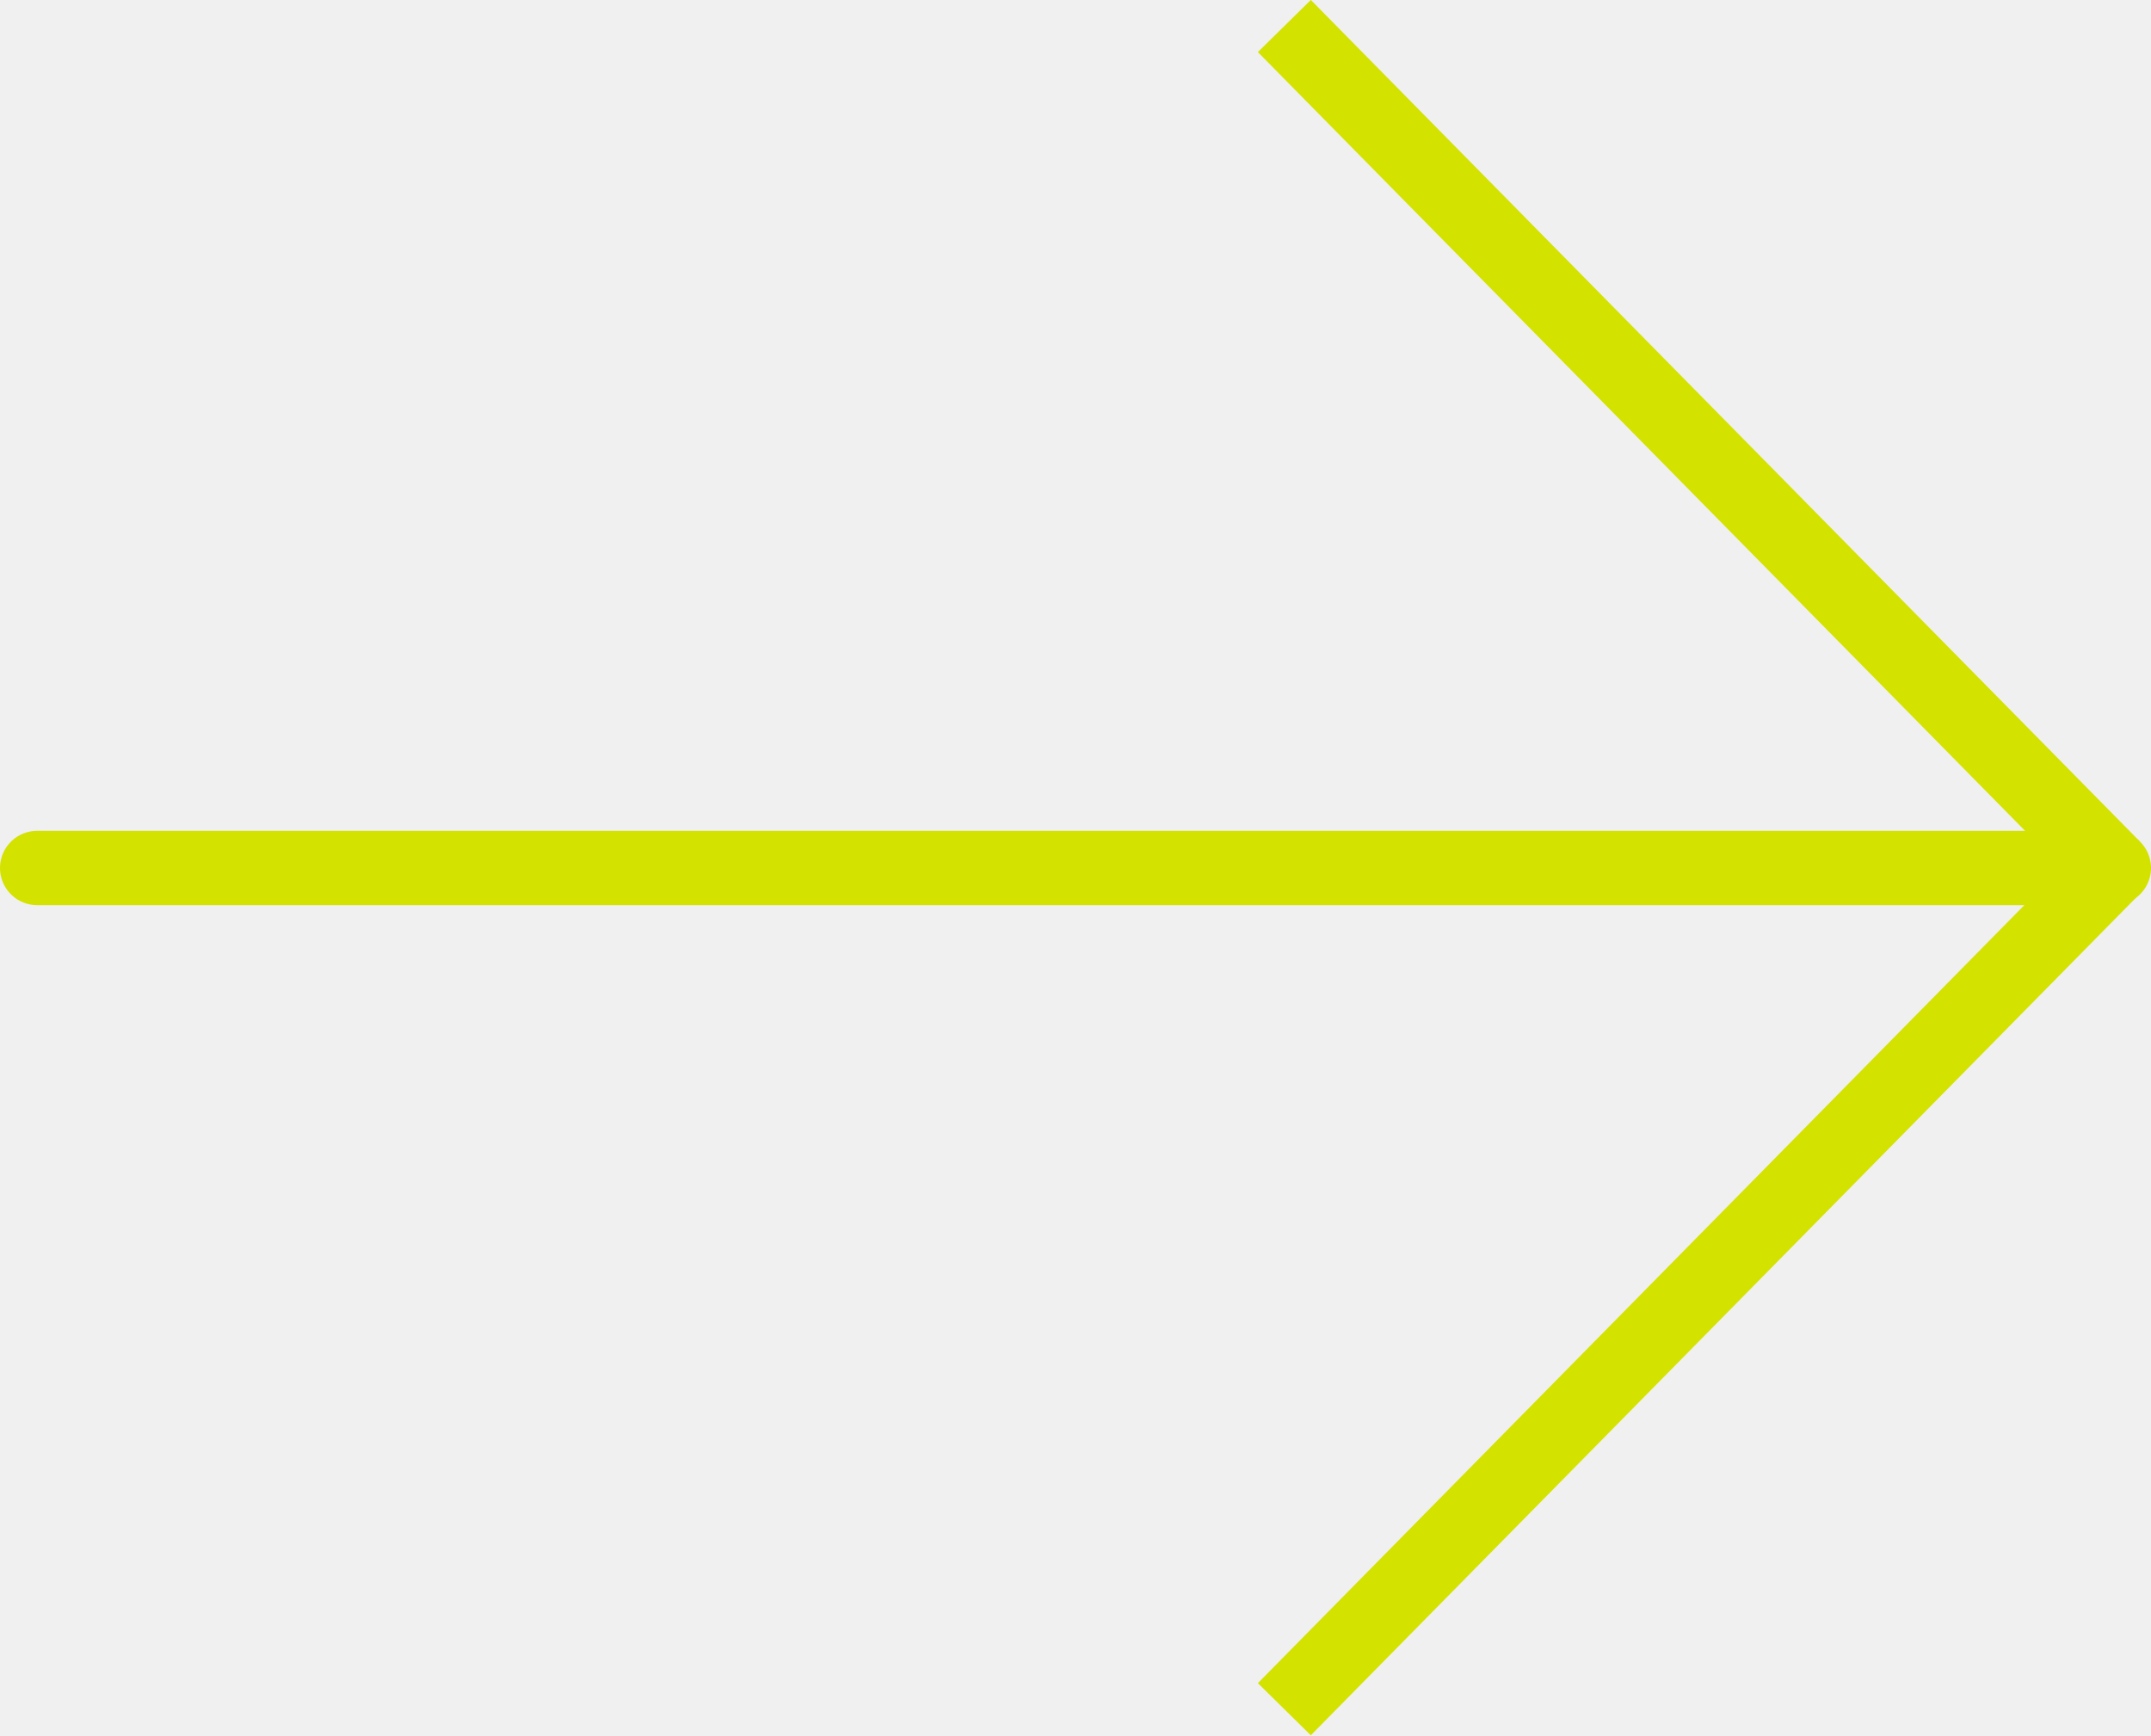
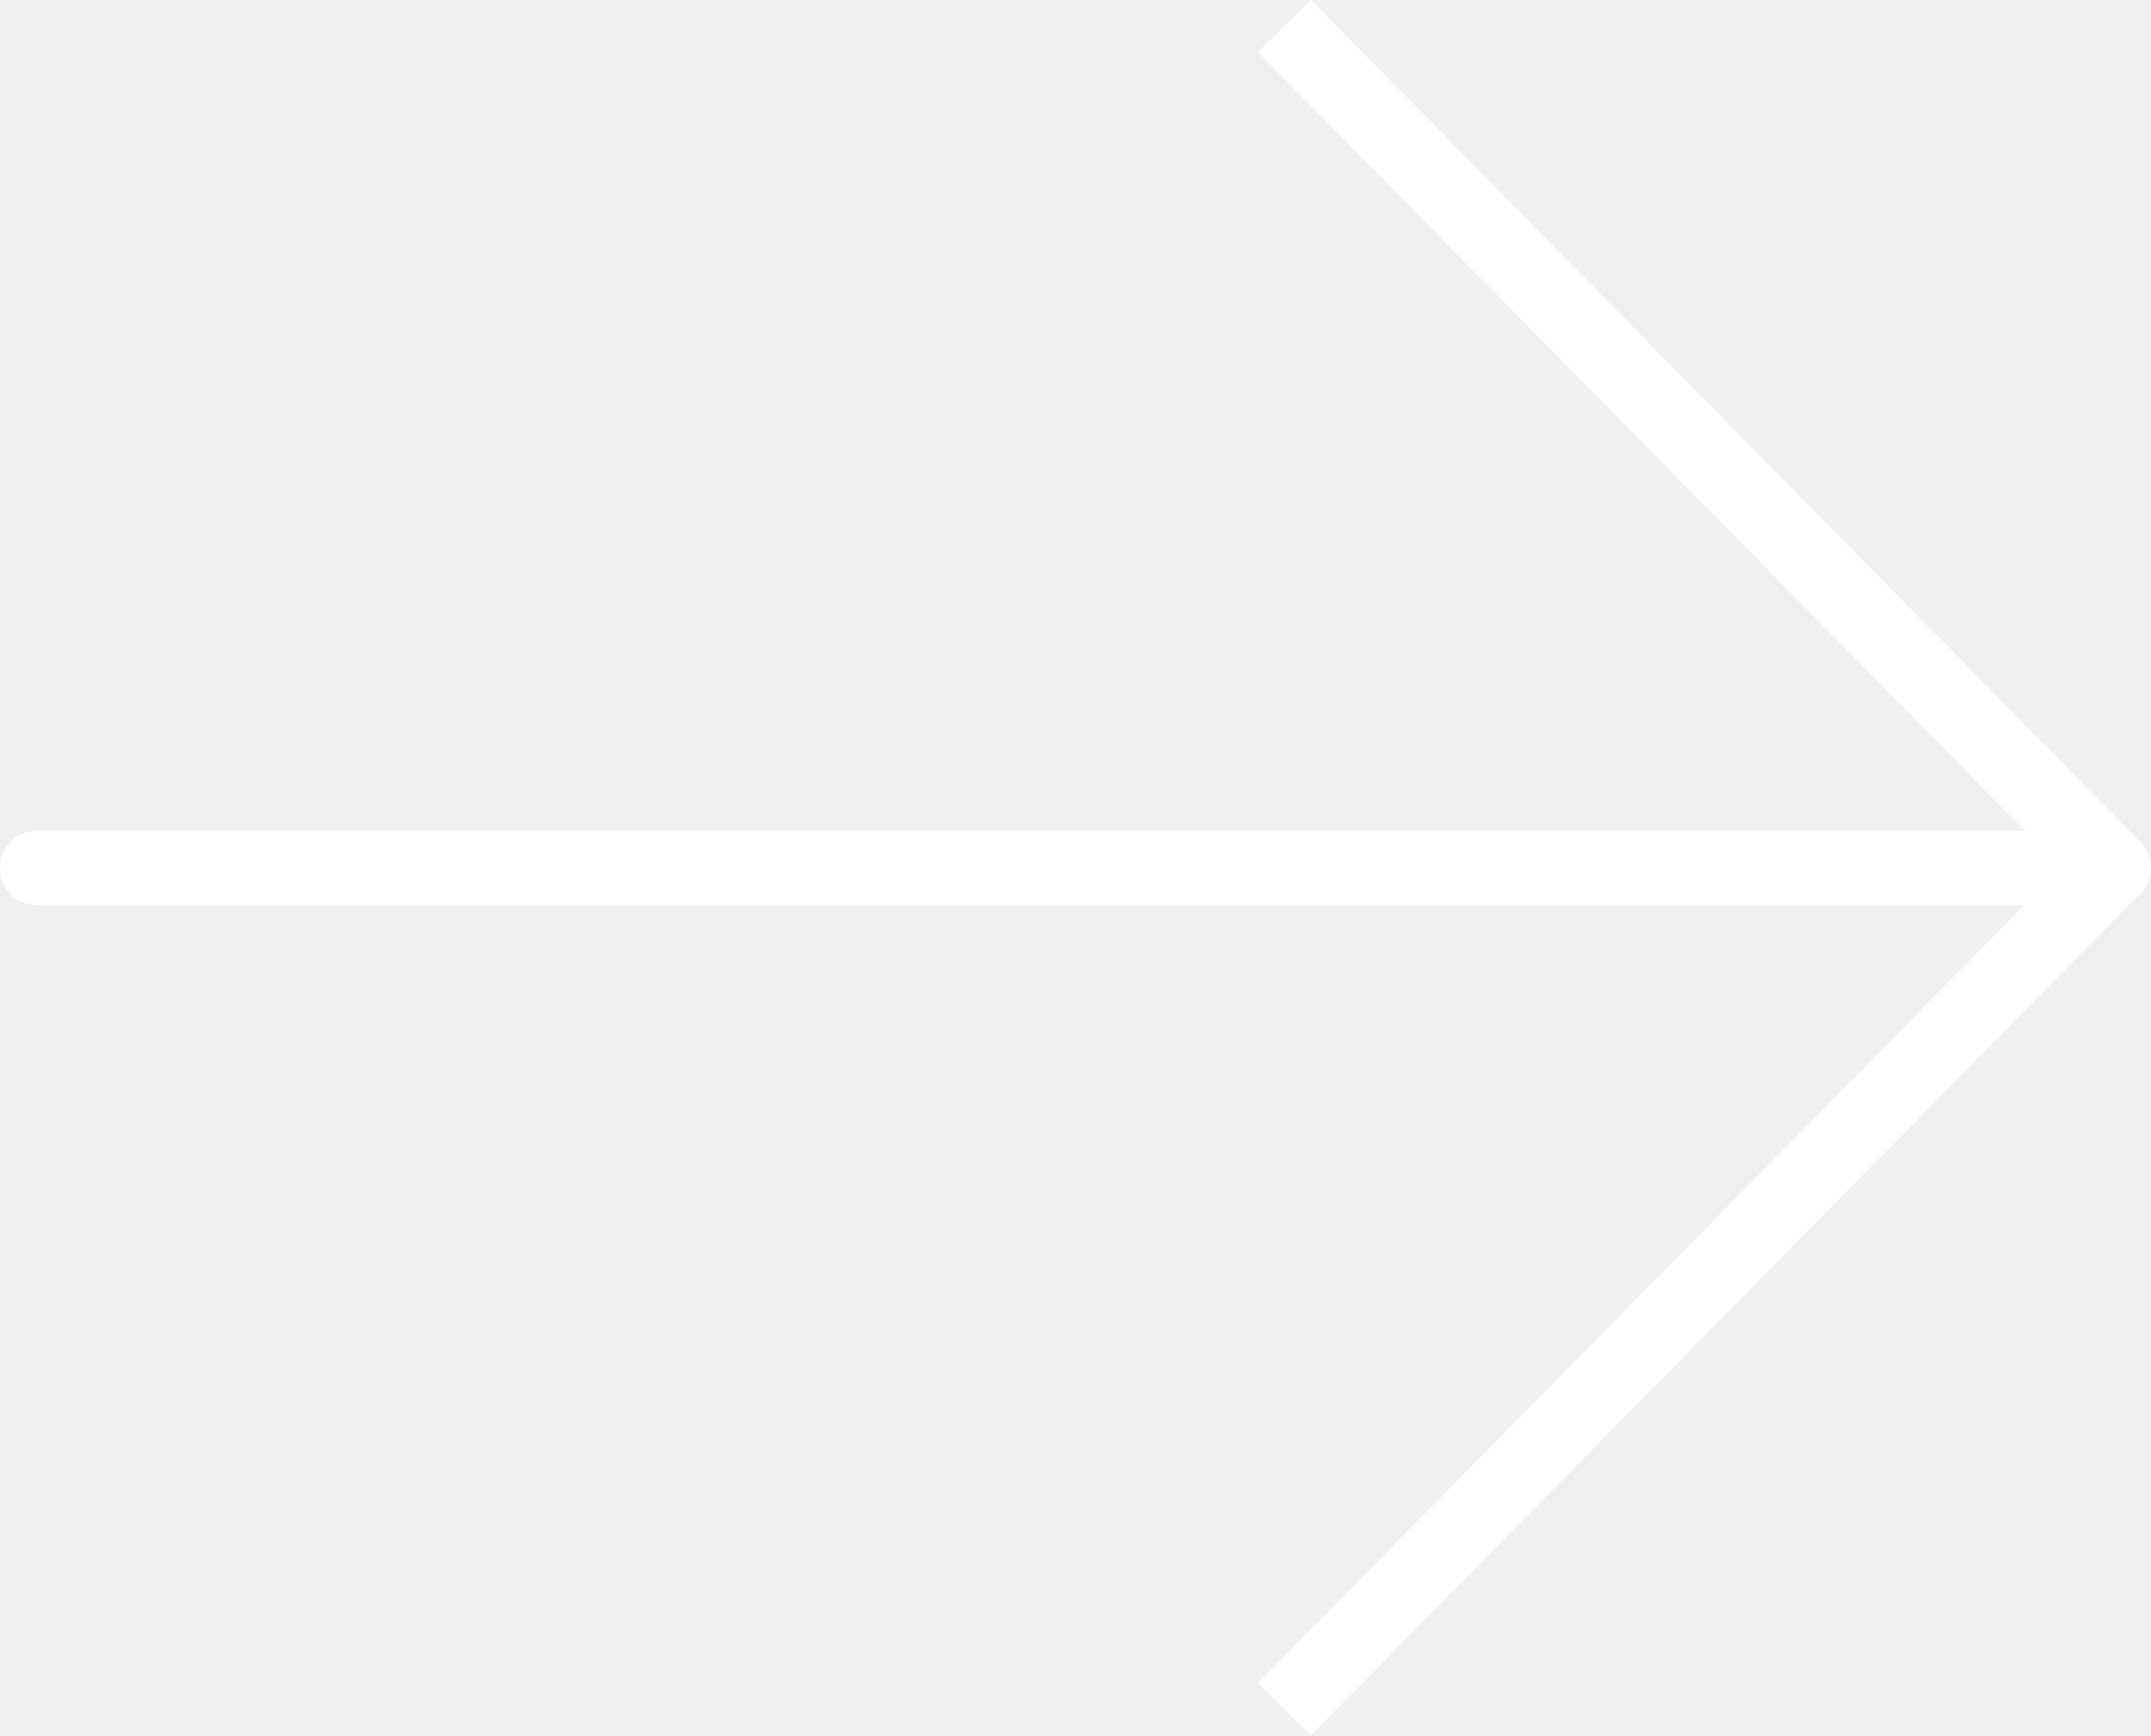
<svg xmlns="http://www.w3.org/2000/svg" id="Ebene_2" viewBox="0 0 28.94 23.35">
  <g id="Ebene_1-2">
-     <g id="Komponente_5_232">
-       <path id="Pfad_1265-4" d="m17.28,23l11.15-11.32" style="fill:none; stroke:#d4e200;" />
-       <path id="Pfad_1266-4" d="m17.28.35l11.15,11.32" style="fill:none; stroke:#d4e200;" />
-       <path id="Pfad_1267-4" d="m.5,11.68h27.94" style="fill:none; stroke:#d4e200; stroke-linecap:round;" />
+     <g id="Komponente_5_231">
+       <path id="Pfad_1265" d="m17.28,23l11.15-11.32" style="fill:none; stroke:#fff;" />
+       <path id="Pfad_1266" d="m17.28.35l11.15,11.32" style="fill:none; stroke:#fff;" />
+       <path id="Pfad_1267" d="m.5,11.68h27.94" style="fill:none; stroke:#fff; stroke-linecap:round;" />
    </g>
  </g>
</svg>
